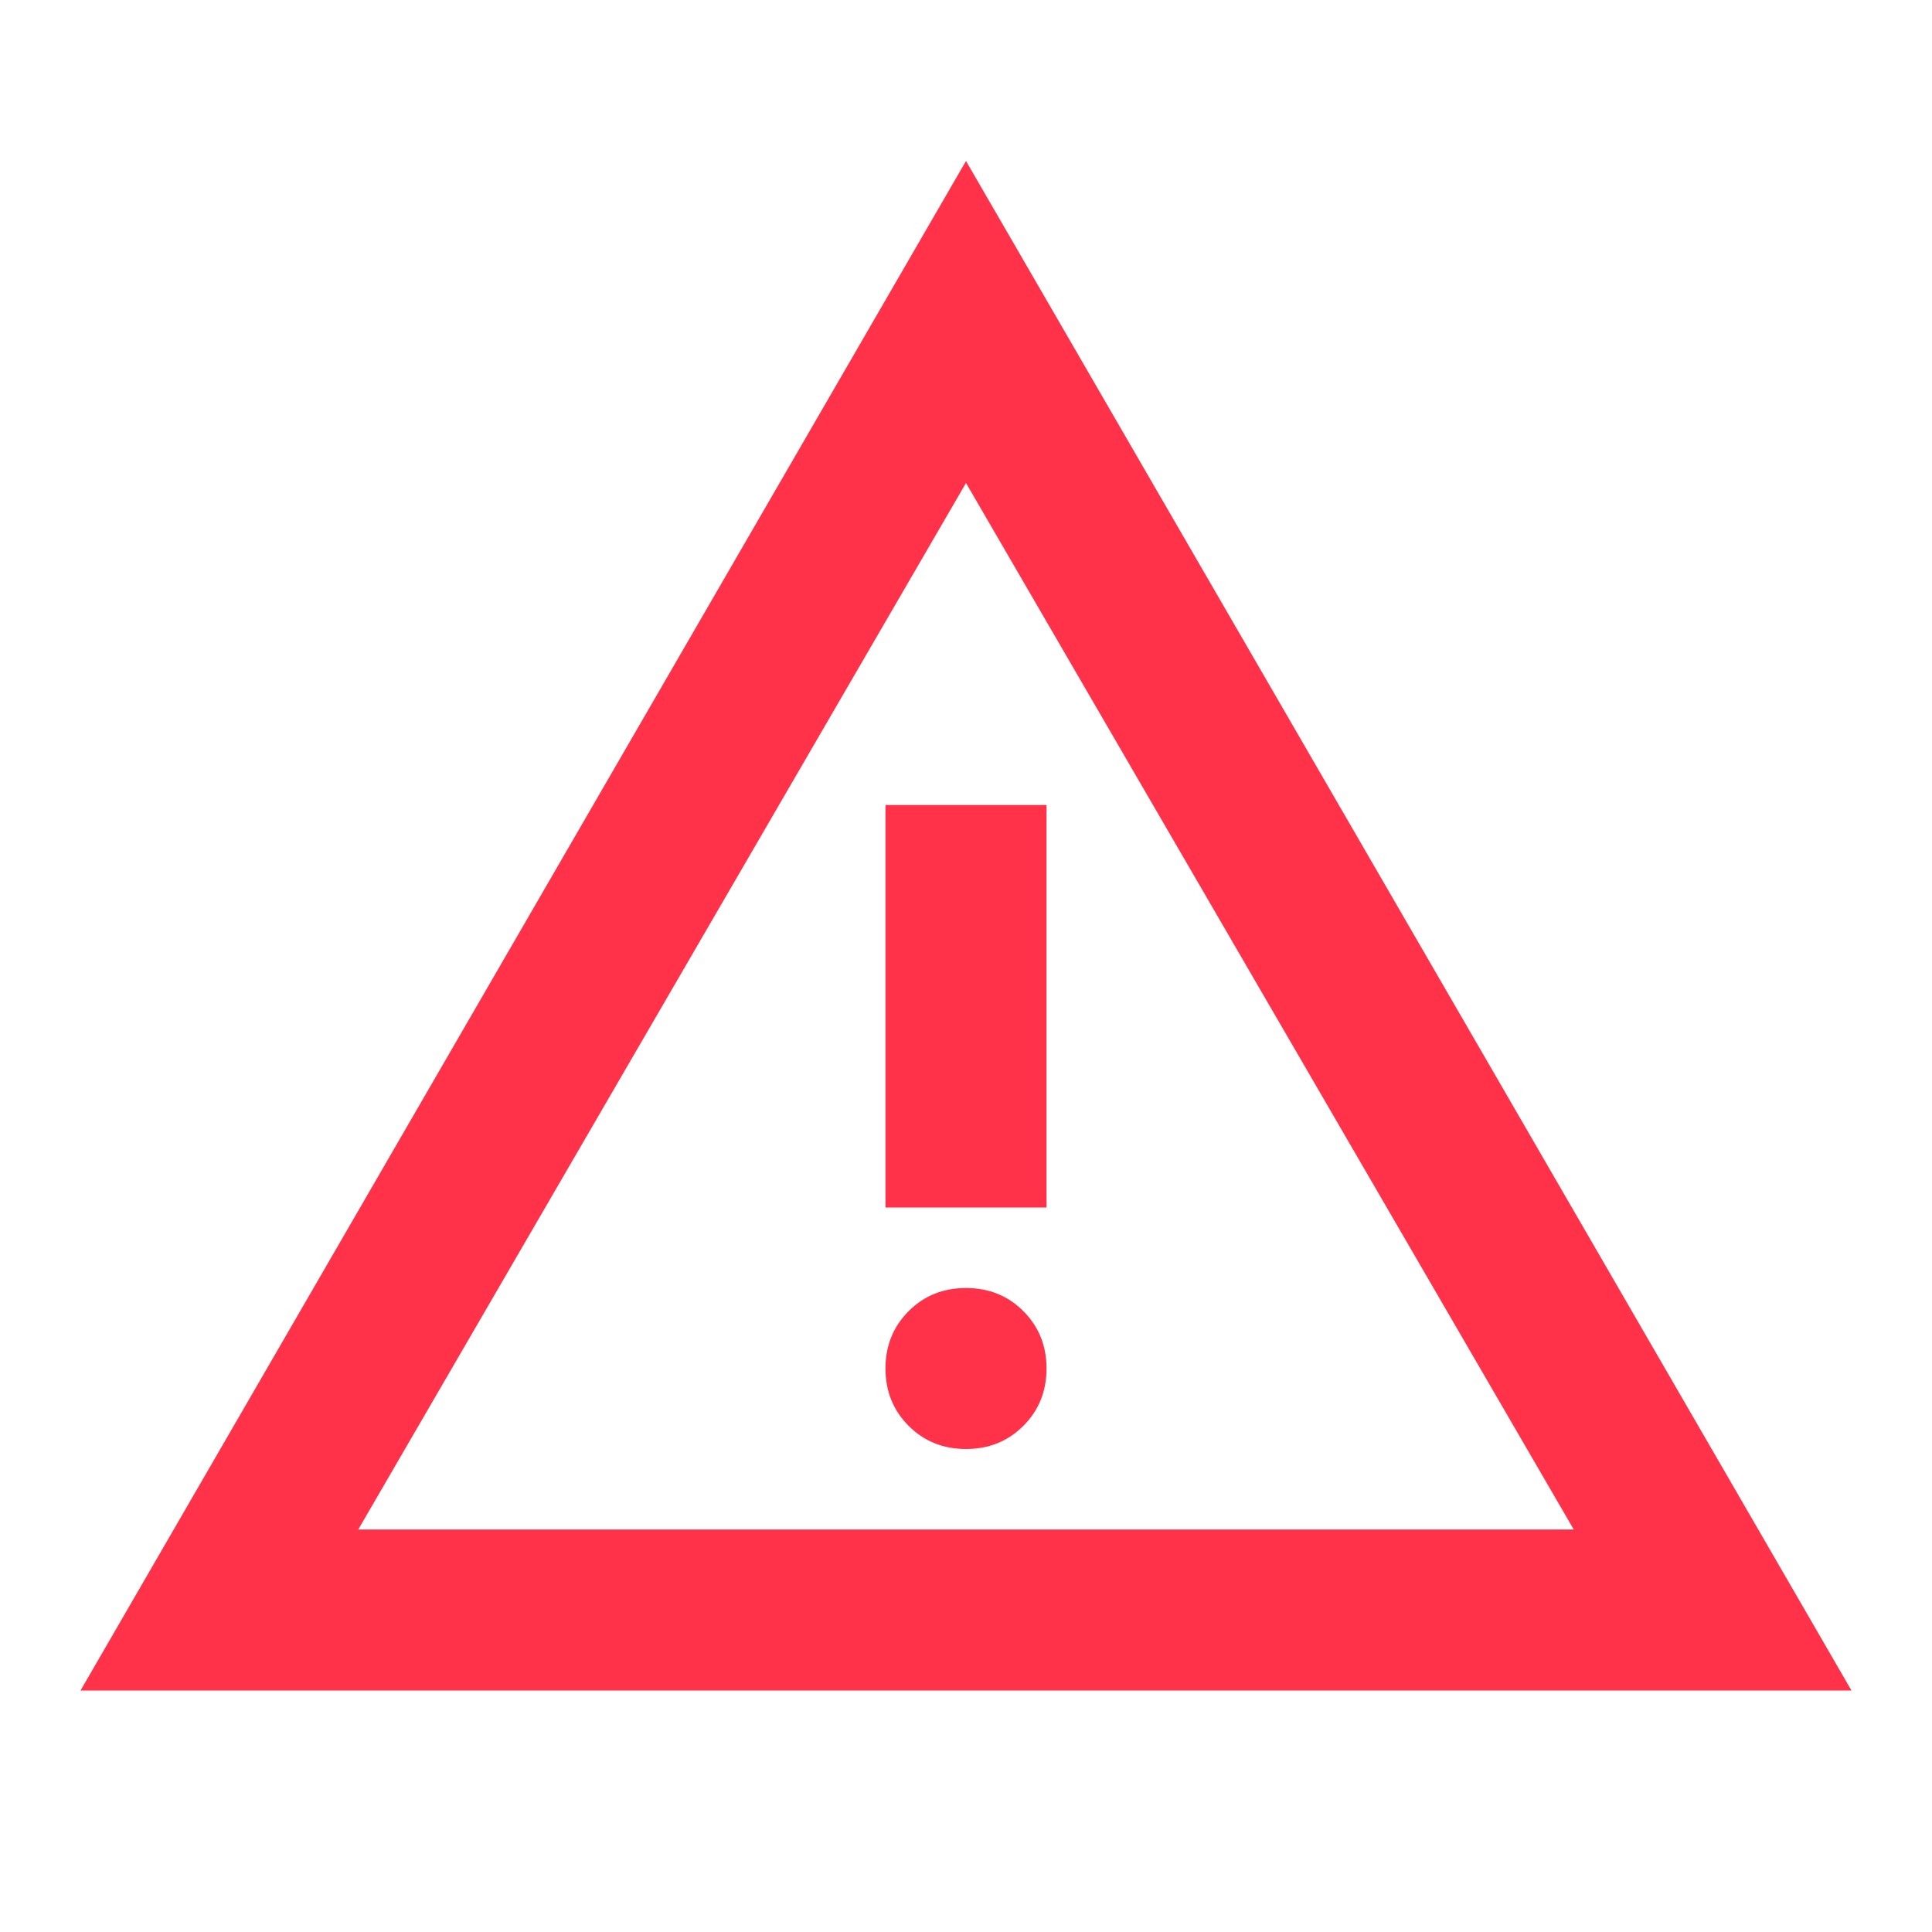
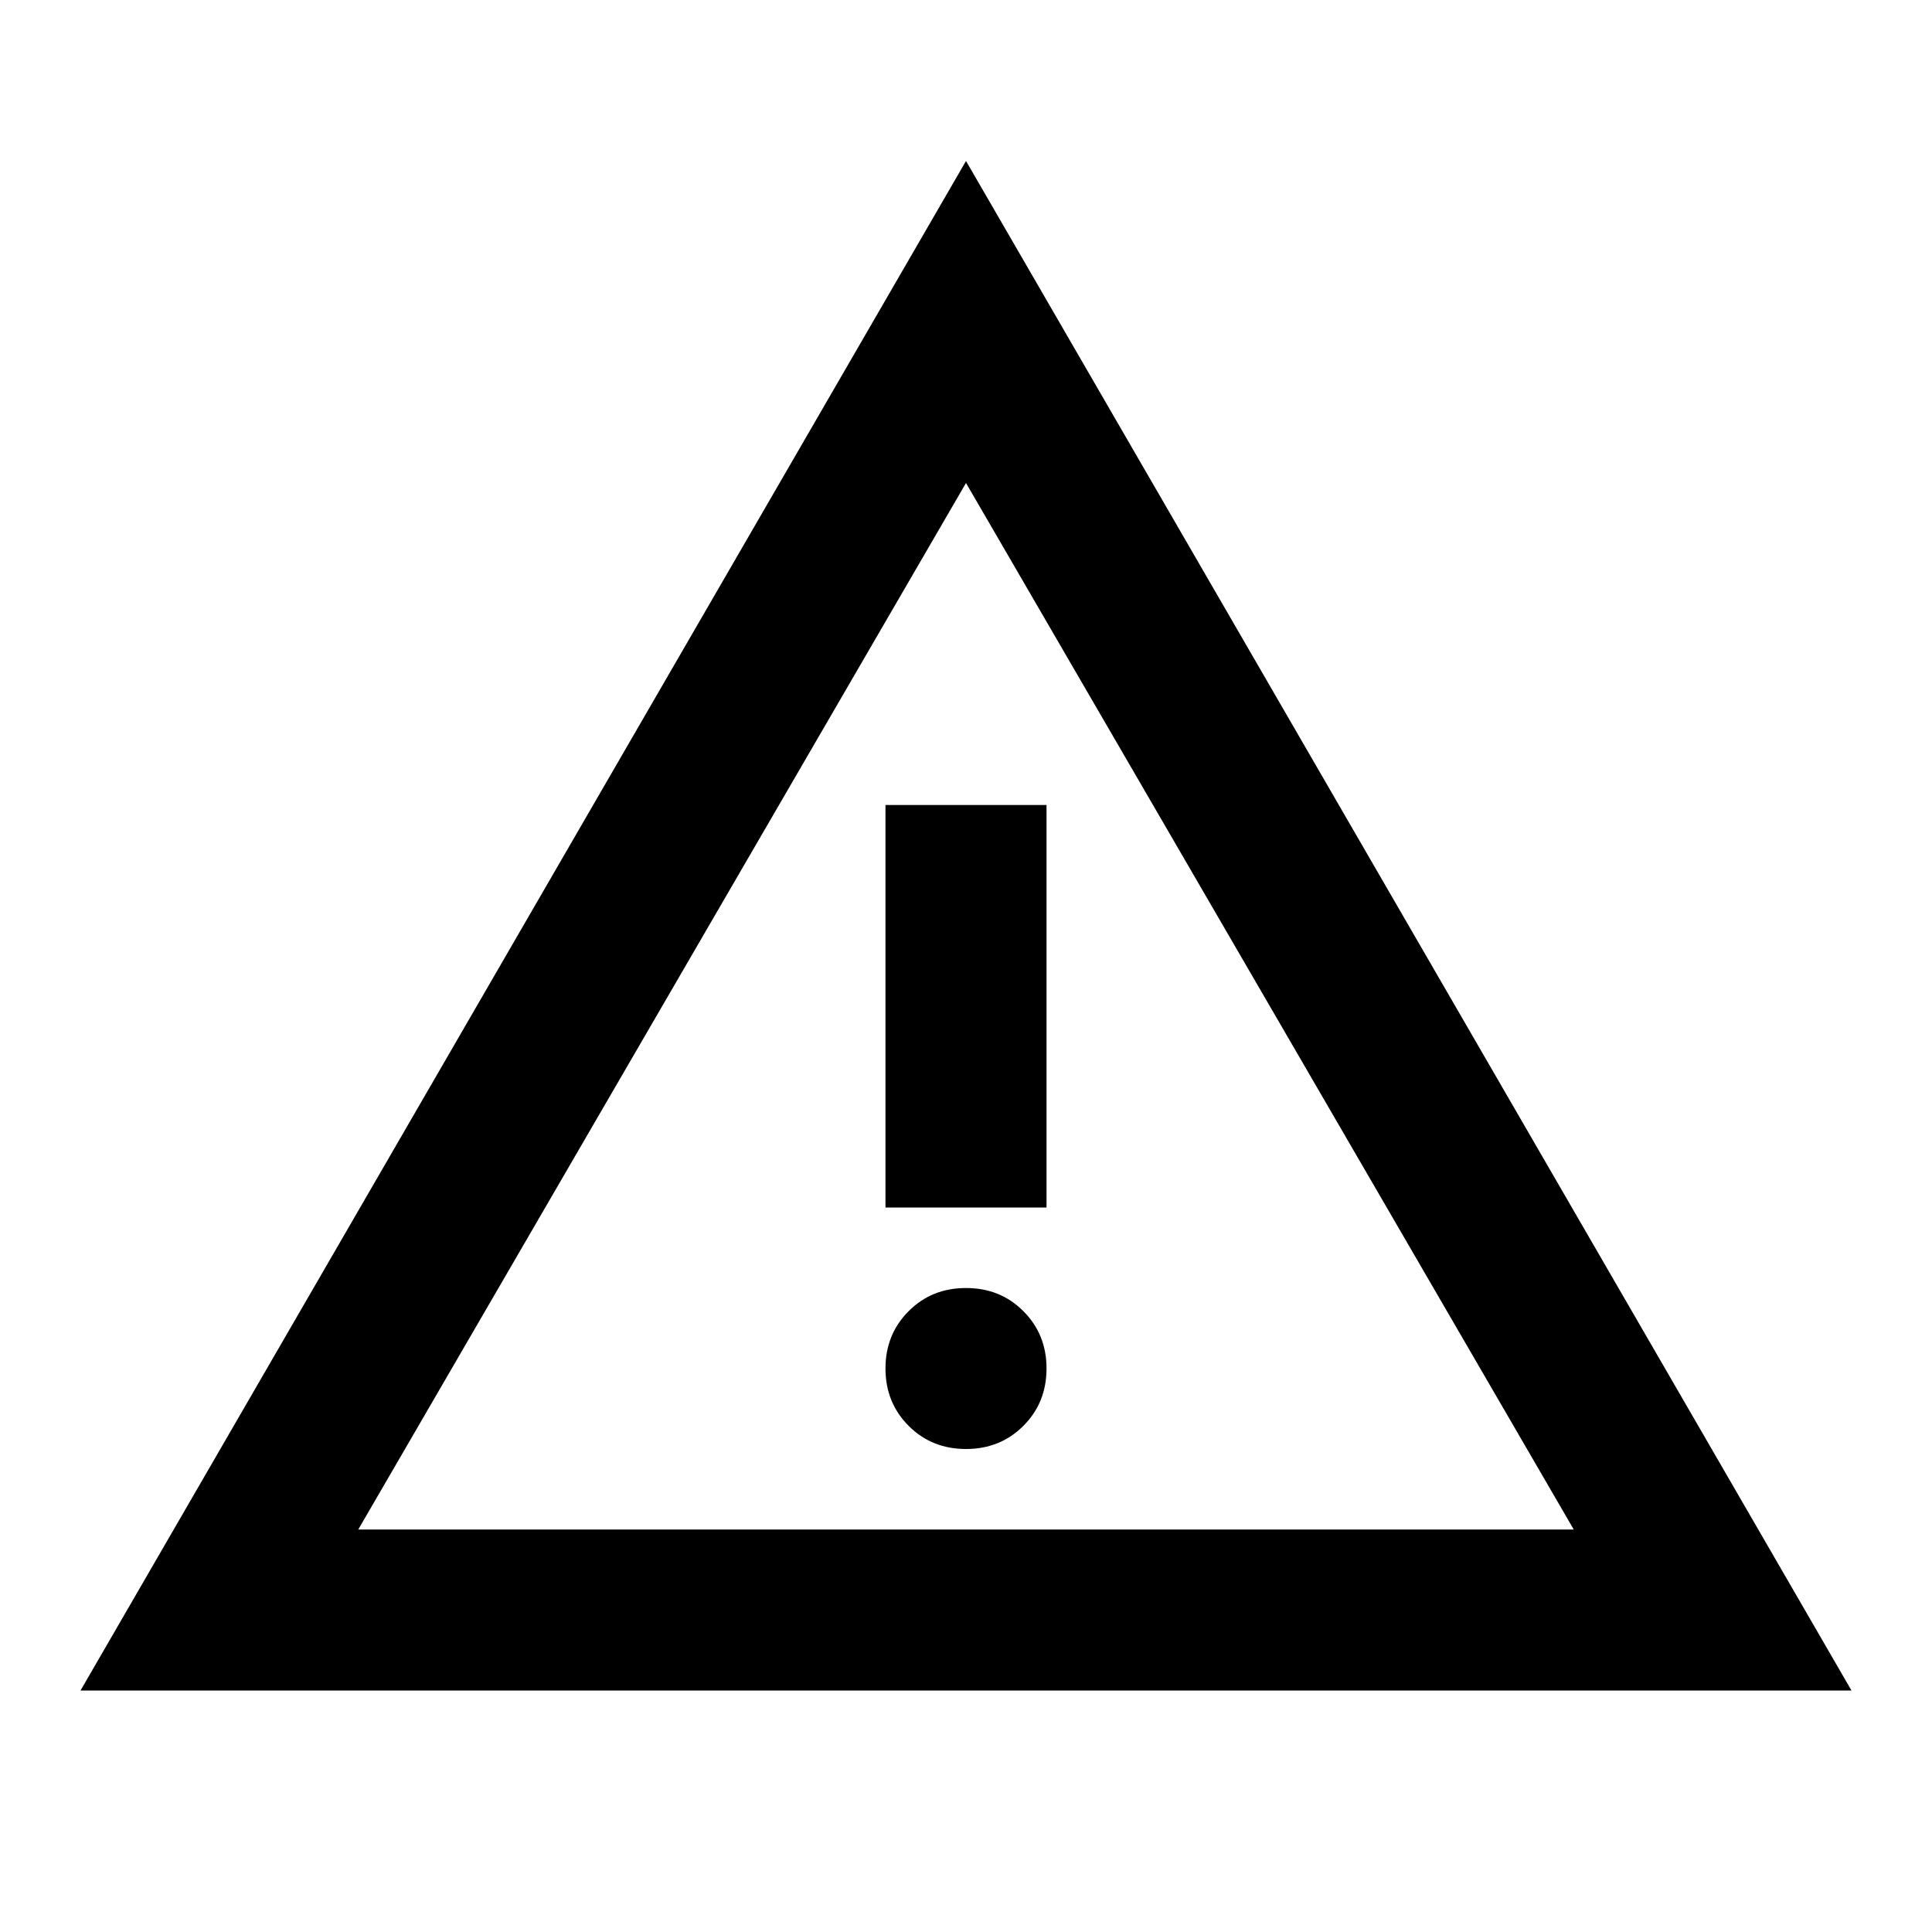
- <svg xmlns="http://www.w3.org/2000/svg" width="28" height="28" fill="none" viewBox="0 0 28 28">
+ <svg xmlns="http://www.w3.org/2000/svg" fill="currentColor" viewBox="0 0 28 28">
  <mask id="mask0_3054_4354" style="mask-type:alpha" width="28" height="28" x="0" y="0" maskUnits="userSpaceOnUse">
-     <rect width="28" height="28" fill="#D9D9D9" />
+     <rect width="28" height="28" />
  </mask>
  <g mask="url(#mask0_3054_4354)">
-     <path fill="#FF324A" d="M1.167 24.5L14 2.333L26.833 24.5H1.167ZM5.192 22.167H22.808L14 7L5.192 22.167ZM14 21C14.331 21 14.608 20.888 14.831 20.665C15.055 20.441 15.167 20.164 15.167 19.833C15.167 19.503 15.055 19.226 14.831 19.002C14.608 18.778 14.331 18.667 14 18.667C13.669 18.667 13.392 18.778 13.169 19.002C12.945 19.226 12.833 19.503 12.833 19.833C12.833 20.164 12.945 20.441 13.169 20.665C13.392 20.888 13.669 21 14 21ZM12.833 17.5H15.167V11.667H12.833V17.5Z" />
+     <path d="M1.167 24.5L14 2.333L26.833 24.5H1.167ZM5.192 22.167H22.808L14 7L5.192 22.167ZM14 21C14.331 21 14.608 20.888 14.831 20.665C15.055 20.441 15.167 20.164 15.167 19.833C15.167 19.503 15.055 19.226 14.831 19.002C14.608 18.778 14.331 18.667 14 18.667C13.669 18.667 13.392 18.778 13.169 19.002C12.945 19.226 12.833 19.503 12.833 19.833C12.833 20.164 12.945 20.441 13.169 20.665C13.392 20.888 13.669 21 14 21ZM12.833 17.5H15.167V11.667H12.833V17.5Z" />
  </g>
</svg>
